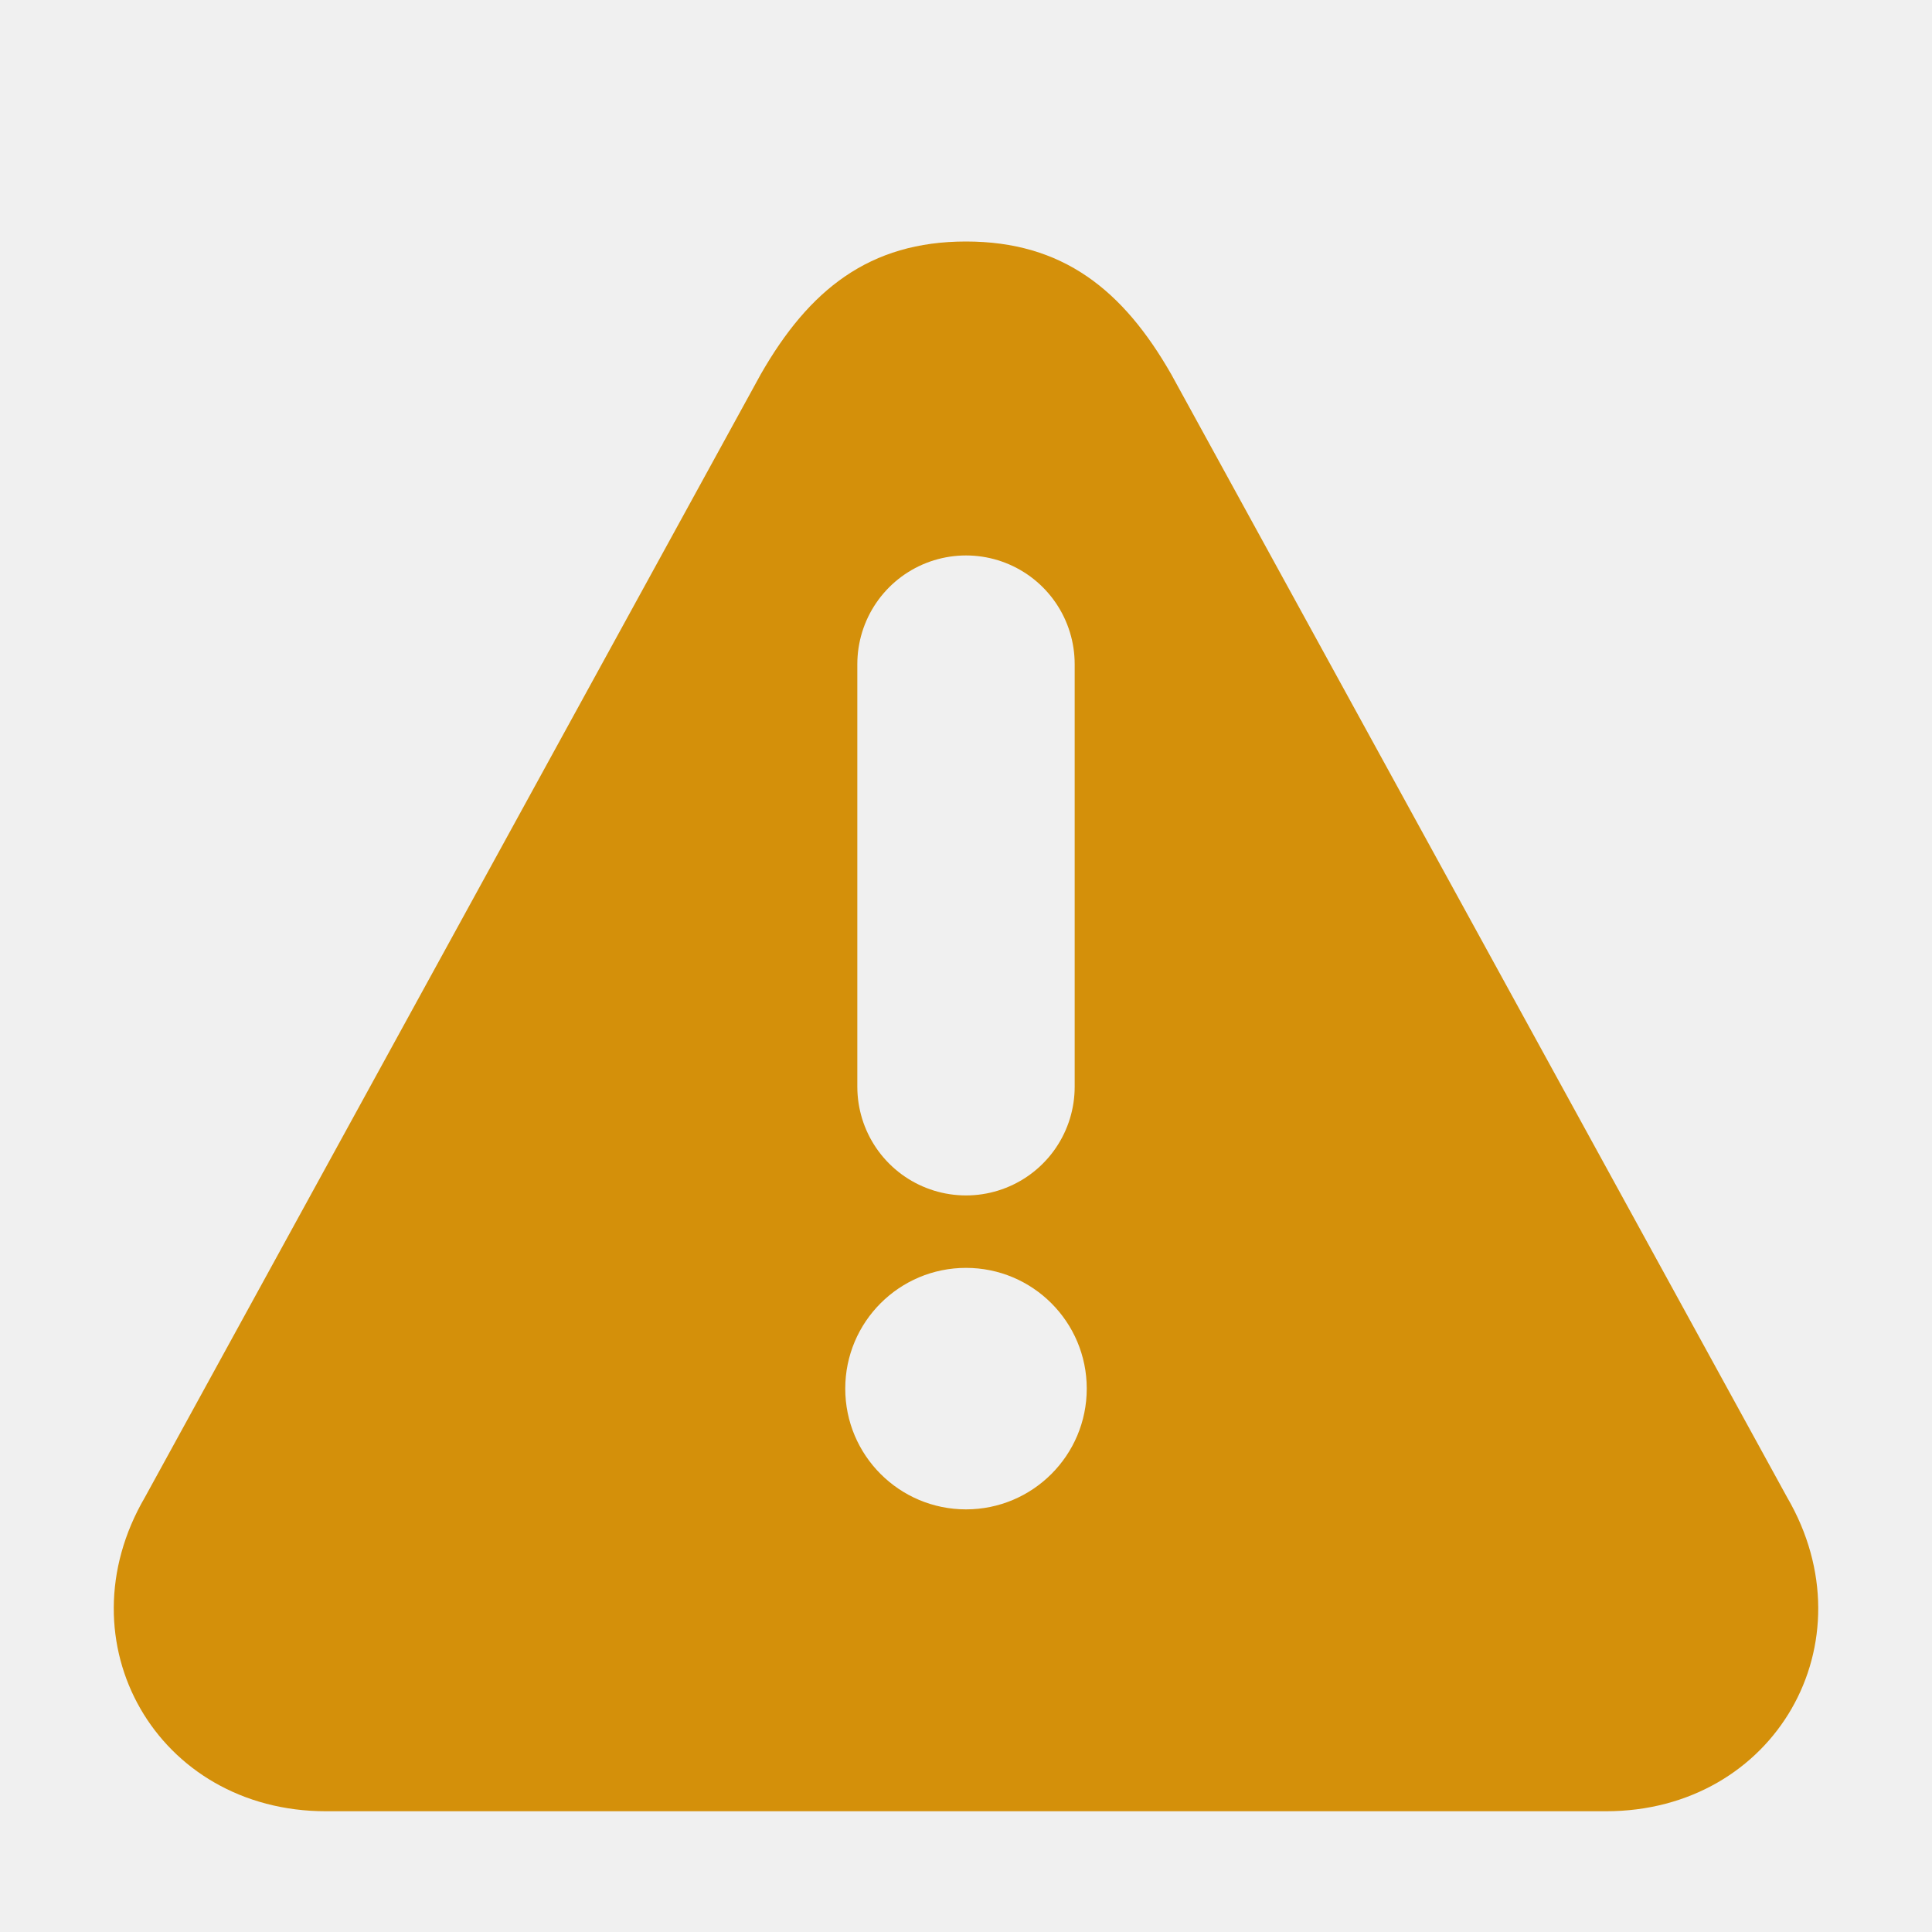
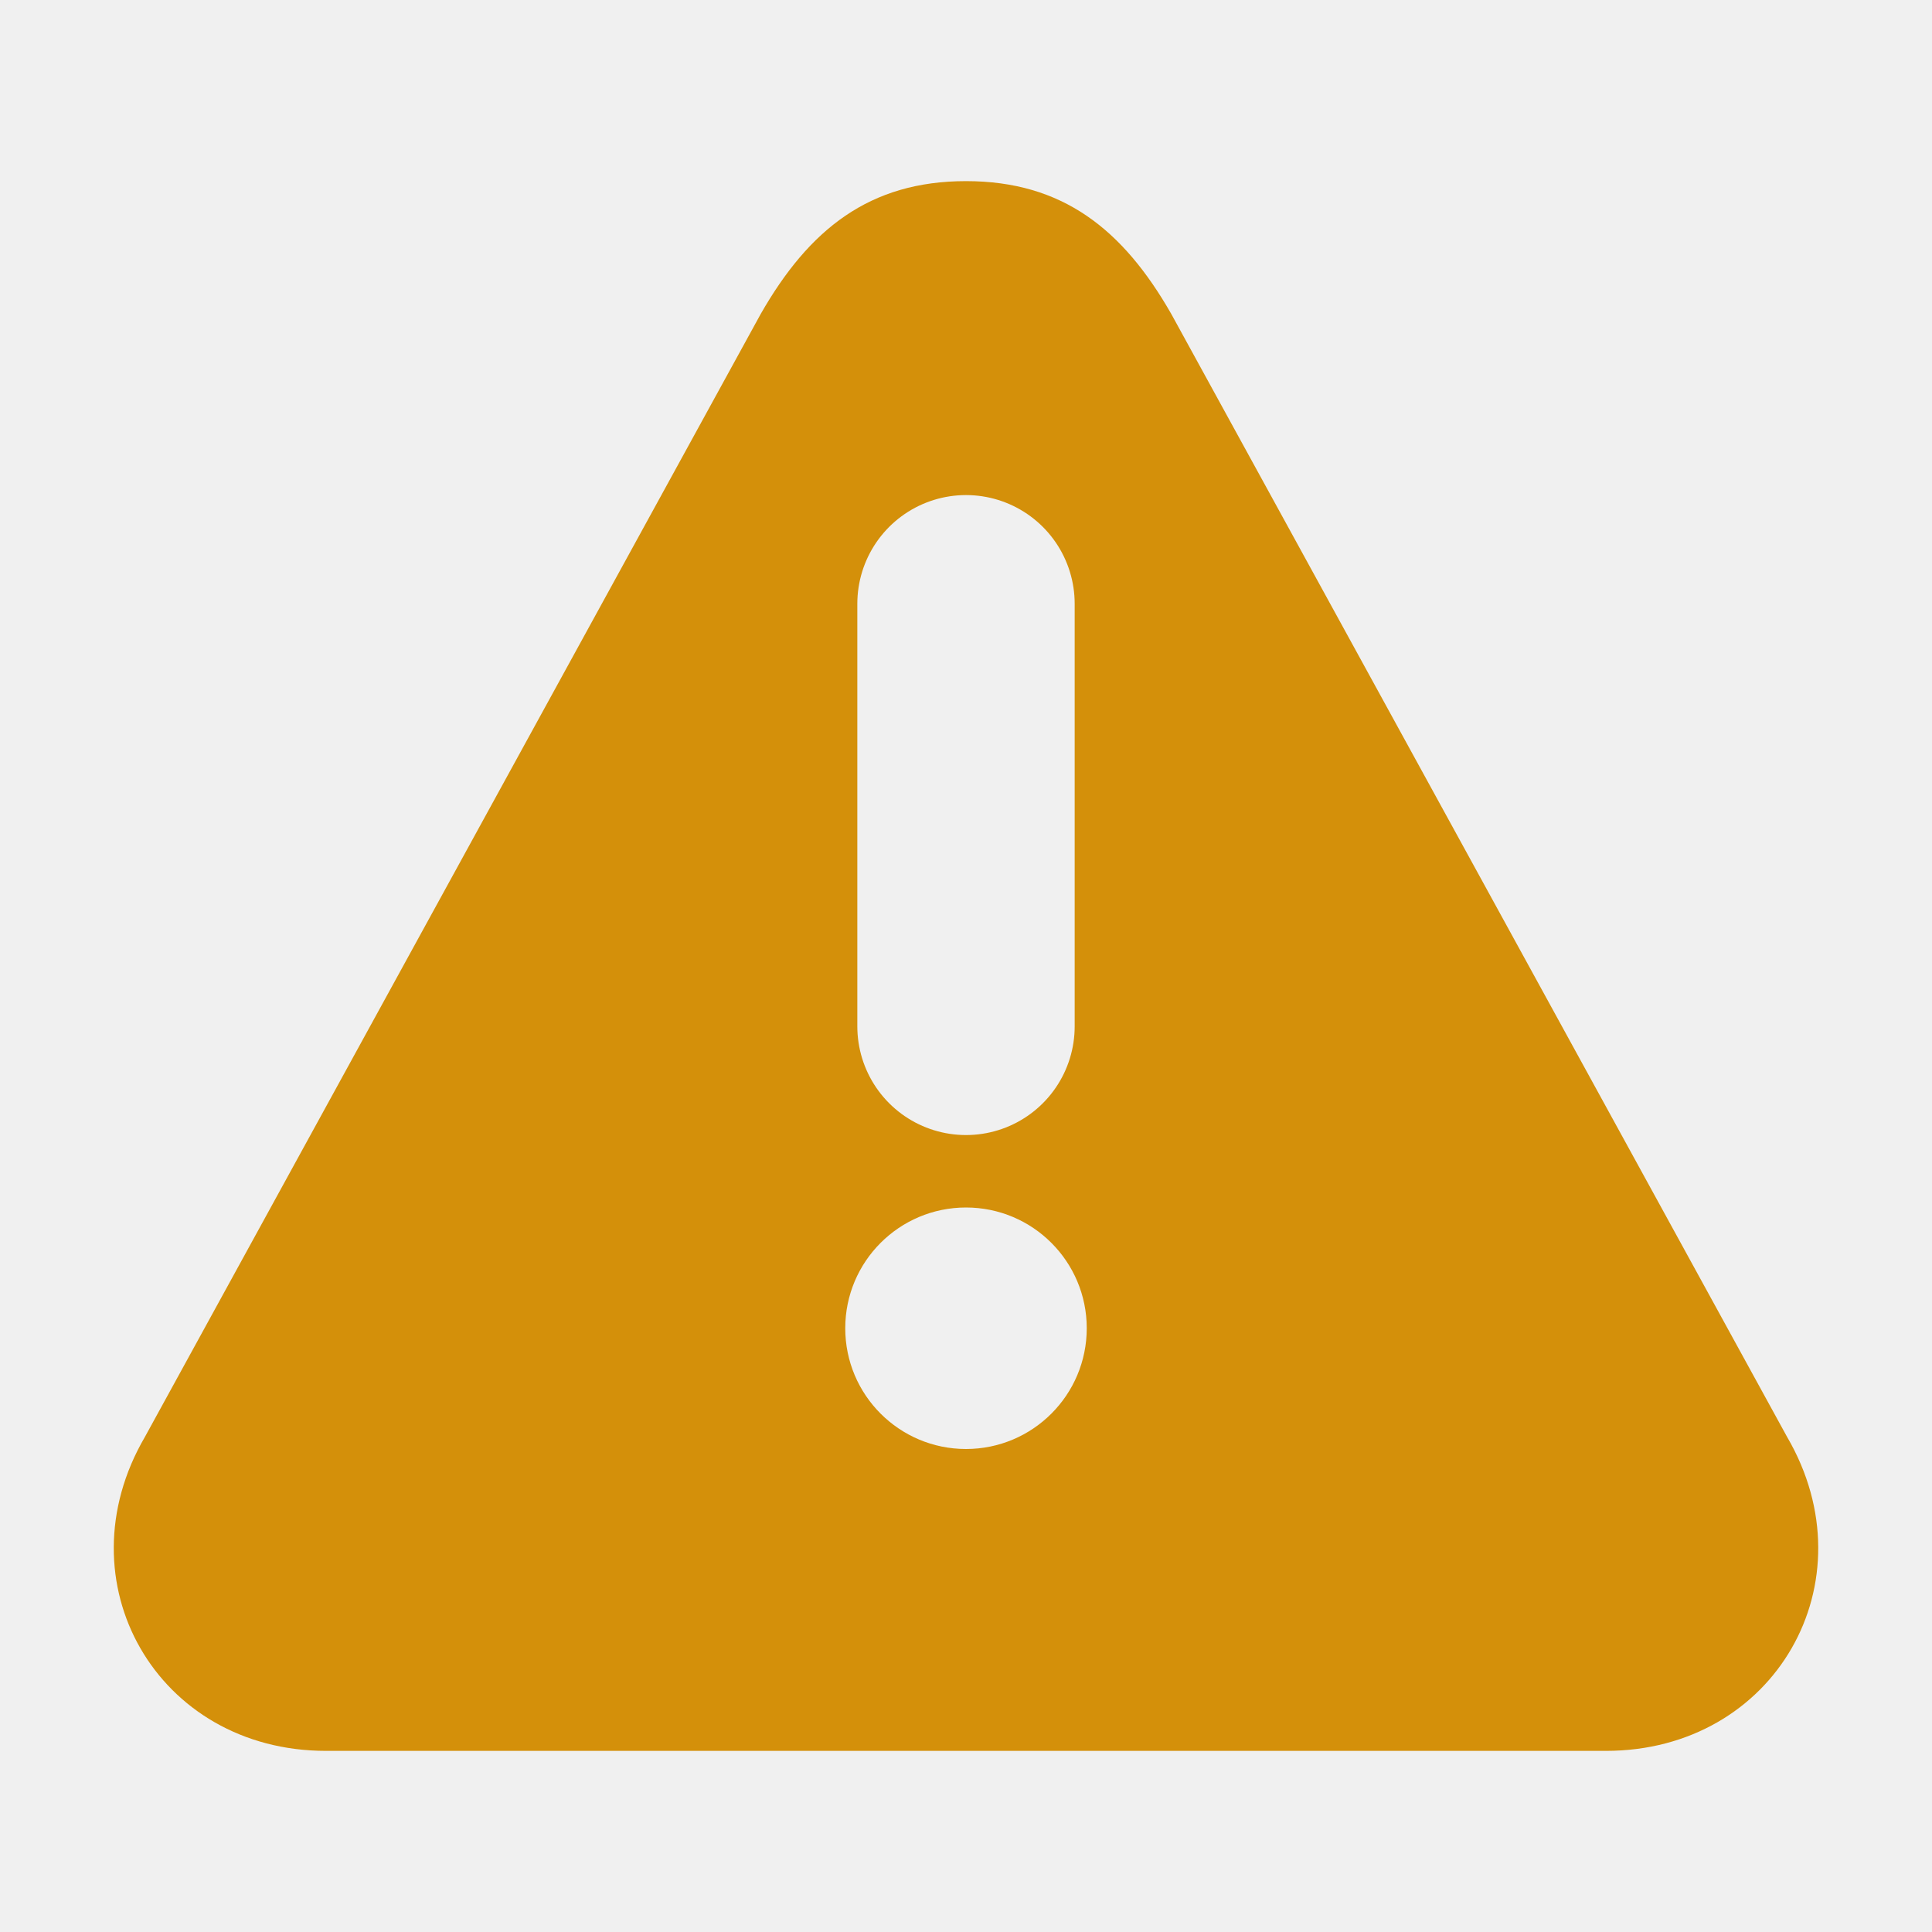
<svg xmlns="http://www.w3.org/2000/svg" viewBox="0 0 16 16" version="1.1" id="svg1">
  <defs id="defs1">
    <mask id="cut">
      <rect width="16" height="16" fill="white" id="rect1" />
      <line x1="8" y1="5.5" x2="8" y2="9" stroke="black" stroke-width="1.8" stroke-linecap="round" id="line1" />
      <circle cx="8" cy="11.5" r="1" fill="black" id="circle1" />
    </mask>
  </defs>
-   <path d="M8 2 C8.8 2 9.3 2.4 9.7 3.1 L14.8 12.4 C15.5 13.6 14.7 15 13.3 15 L2.7 15 C1.3 15 0.5 13.6 1.2 12.4 L6.3 3.1 C6.7 2.4 7.2 2 8 2 Z" fill="#D4900A" mask="url(#cut)" id="path1" />
+   <path d="m 8,2 c 0.8,0 1.3,0.4 1.7,1.1 l 5.1,9.3 C 15.5,13.6 14.7,15 13.3,15 H 2.7 C 1.3,15 0.5,13.6 1.2,12.4 L 6.3,3.1 C 6.7,2.4 7.2,2 8,2 Z" fill="#d4900a" mask="url(#cut)" id="path1" transform="translate(0,-0.5)" />
</svg>
